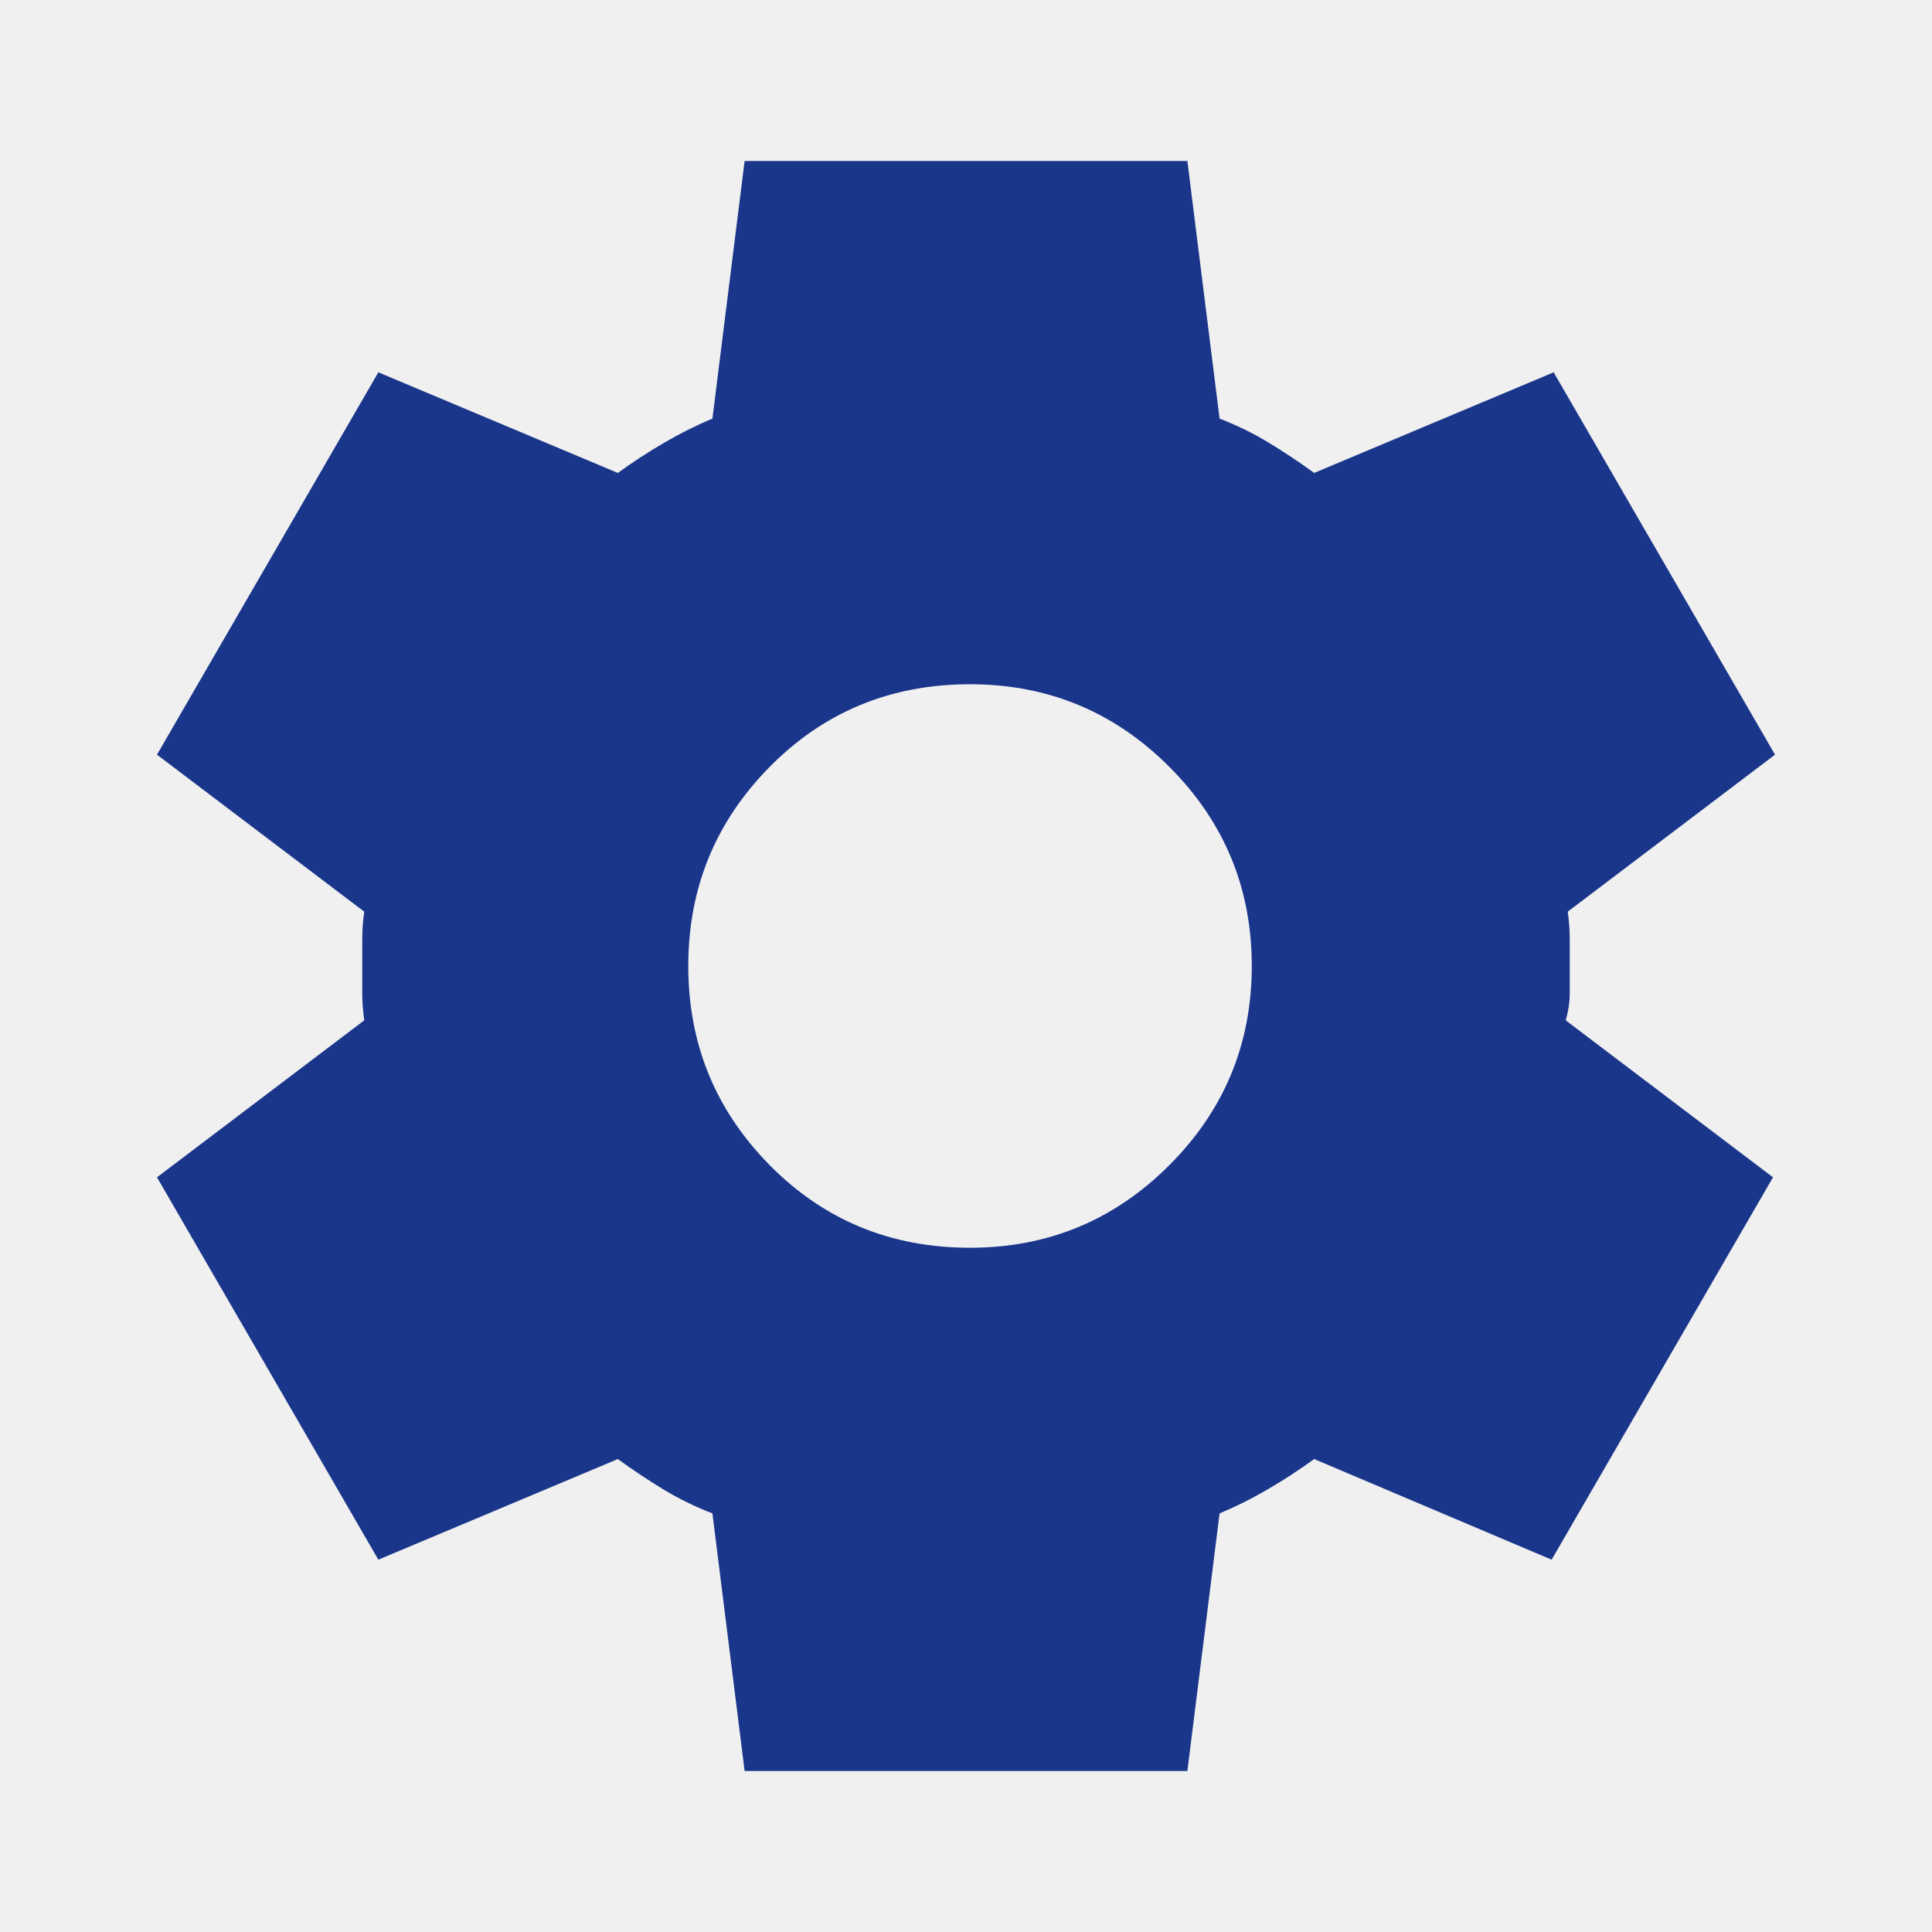
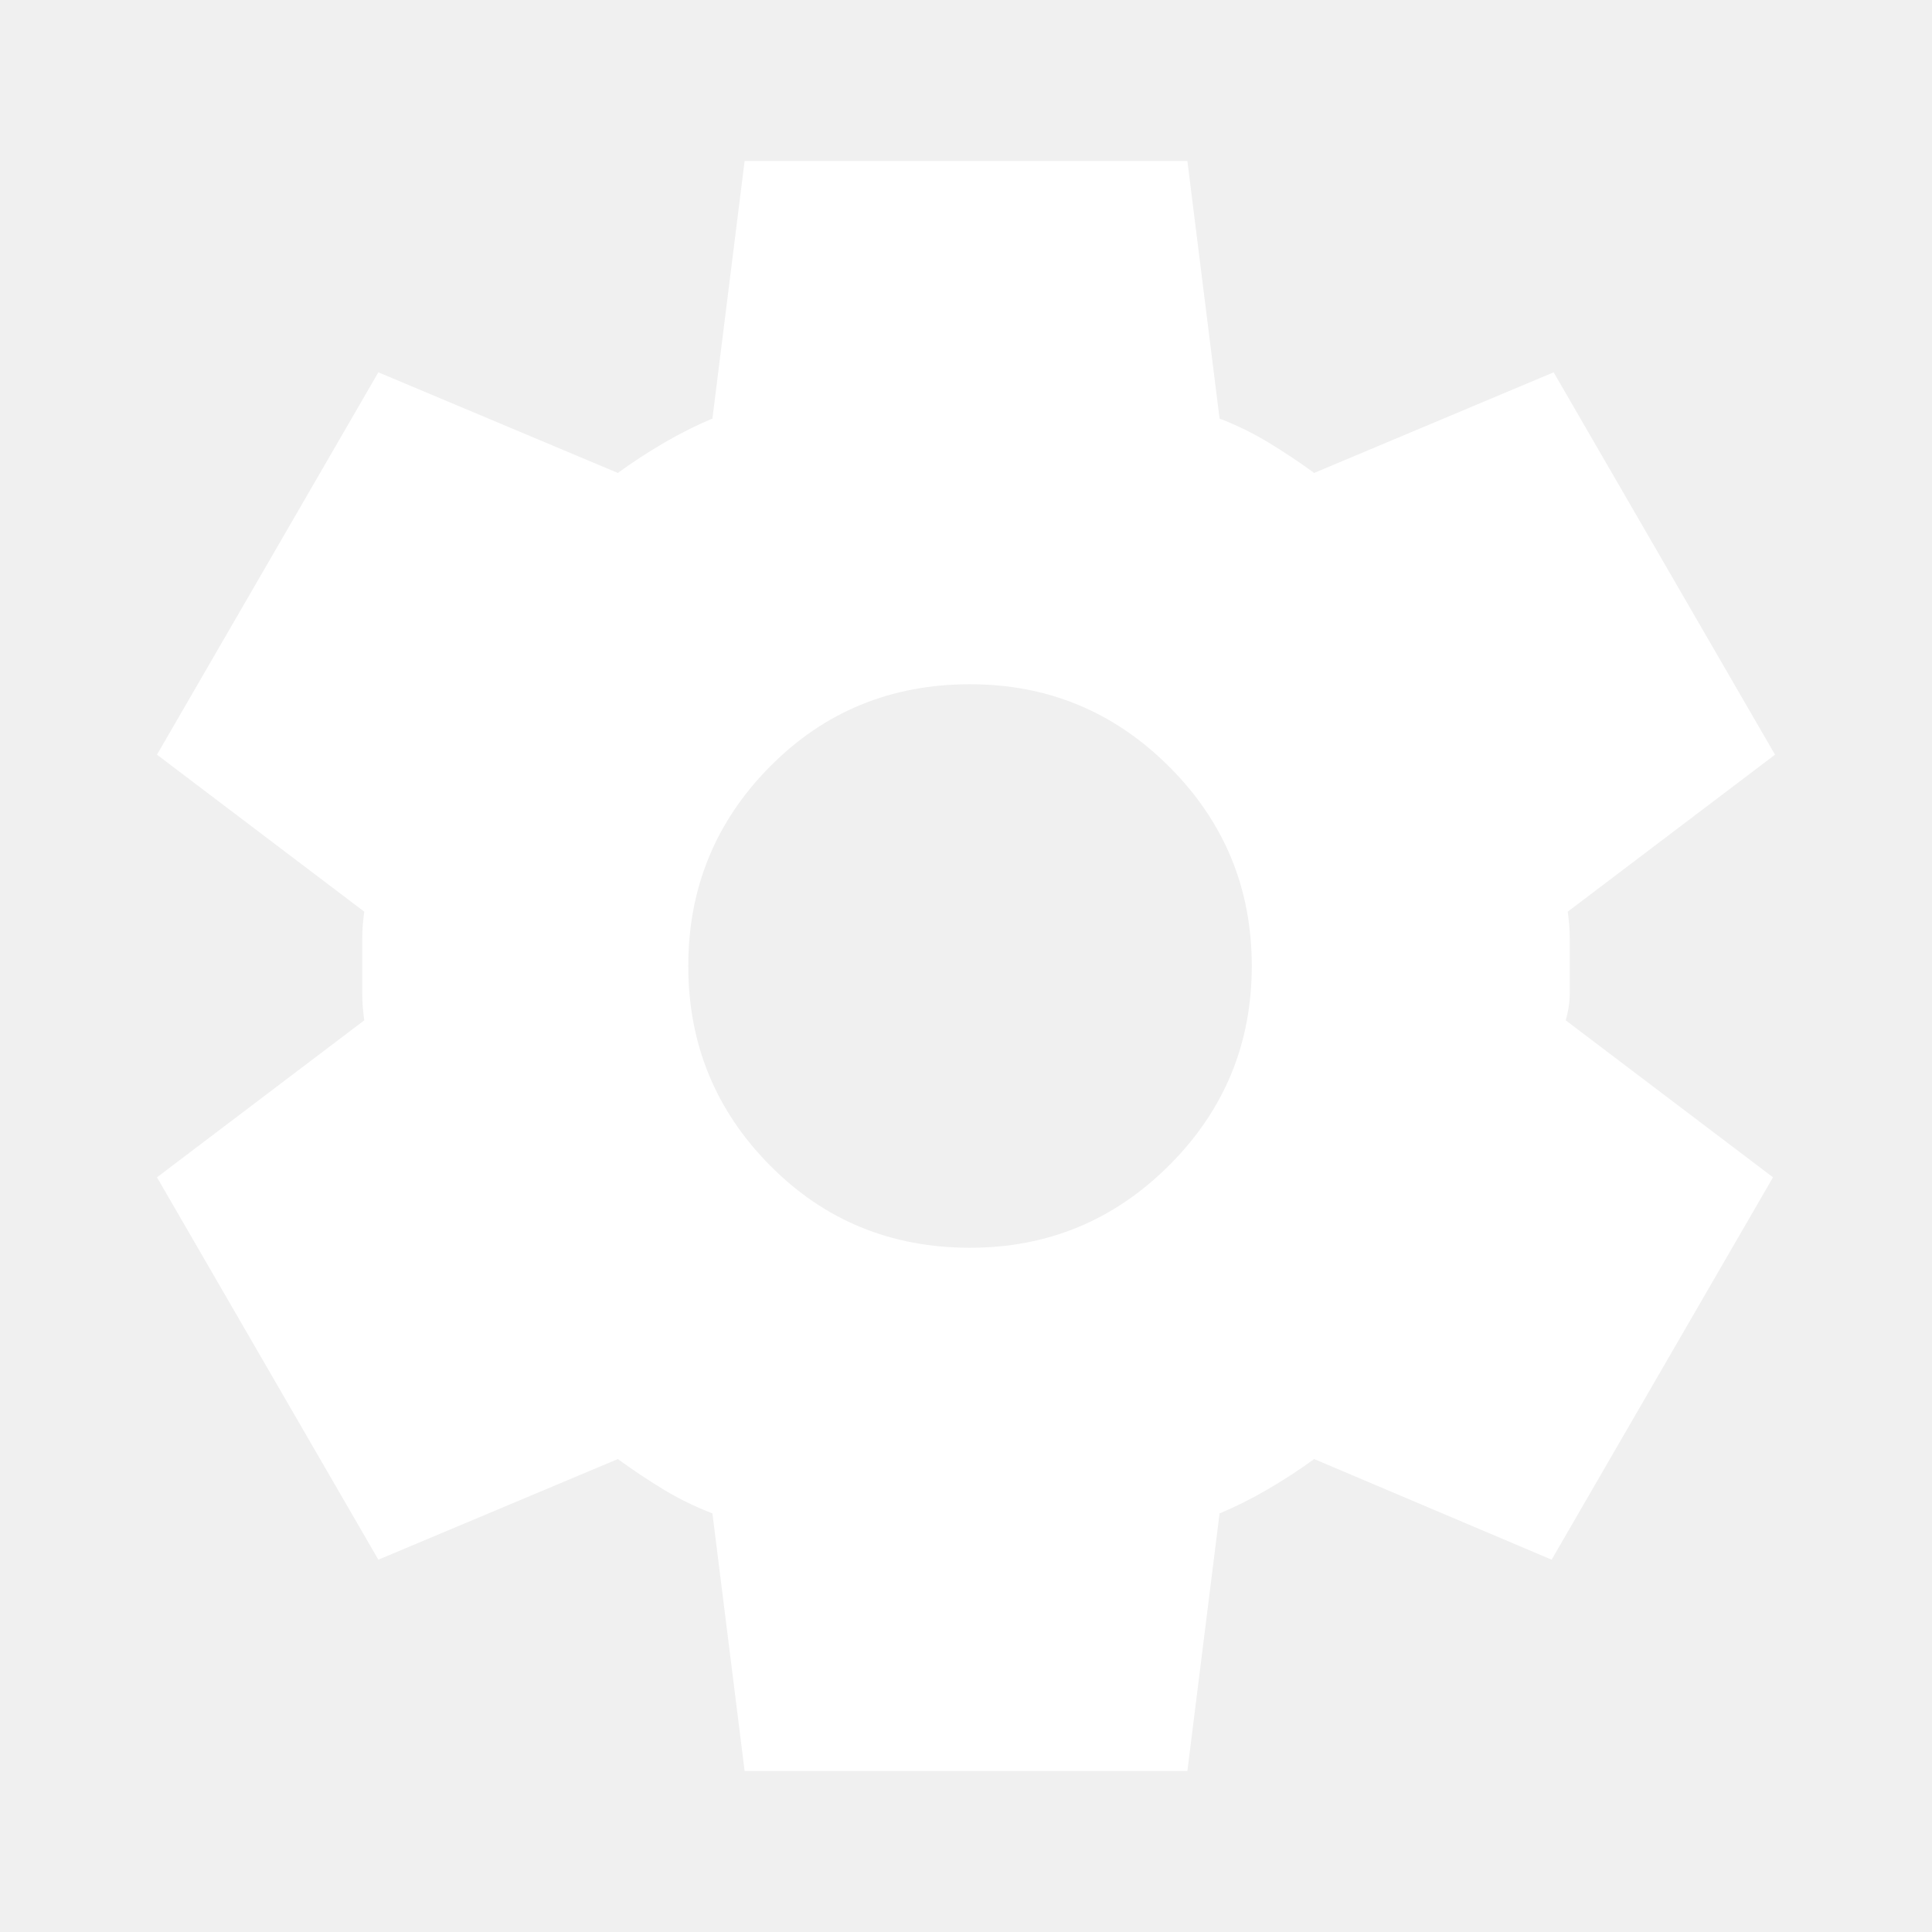
<svg xmlns="http://www.w3.org/2000/svg" width="231" height="231" viewBox="0 0 231 231" fill="none">
-   <path d="M89.031 211.75L85.181 180.95C83.096 180.148 81.131 179.185 79.286 178.062C77.441 176.94 75.636 175.736 73.872 174.453L45.237 186.484L18.769 140.766L43.553 121.997C43.393 120.874 43.312 119.791 43.312 118.748V112.252C43.312 111.209 43.393 110.126 43.553 109.003L18.769 90.234L45.237 44.516L73.872 56.547C75.636 55.264 77.481 54.06 79.406 52.938C81.331 51.815 83.256 50.852 85.181 50.05L89.031 19.25H141.969L145.819 50.05C147.904 50.852 149.869 51.815 151.714 52.938C153.559 54.06 155.364 55.264 157.128 56.547L185.763 44.516L212.231 90.234L187.447 109.003C187.607 110.126 187.688 111.209 187.688 112.252V118.748C187.688 119.791 187.527 120.874 187.206 121.997L211.991 140.766L185.522 186.484L157.128 174.453C155.364 175.736 153.519 176.94 151.594 178.062C149.669 179.185 147.744 180.148 145.819 180.95L141.969 211.75H89.031ZM115.981 149.188C125.285 149.188 133.226 145.899 139.803 139.322C146.38 132.745 149.669 124.804 149.669 115.5C149.669 106.196 146.38 98.255 139.803 91.678C133.226 85.101 125.285 81.812 115.981 81.812C106.517 81.812 98.536 85.101 92.039 91.678C85.542 98.255 82.294 106.196 82.294 115.5C82.294 124.804 85.542 132.745 92.039 139.322C98.536 145.899 106.517 149.188 115.981 149.188Z" fill="#1A368B" />
+   <path d="M89.031 211.75L85.181 180.95C83.096 180.148 81.131 179.185 79.286 178.062C77.441 176.94 75.636 175.736 73.872 174.453L45.237 186.484L18.769 140.766L43.553 121.997C43.393 120.874 43.312 119.791 43.312 118.748V112.252C43.312 111.209 43.393 110.126 43.553 109.003L18.769 90.234L45.237 44.516L73.872 56.547C75.636 55.264 77.481 54.06 79.406 52.938C81.331 51.815 83.256 50.852 85.181 50.05L89.031 19.25H141.969L145.819 50.05C147.904 50.852 149.869 51.815 151.714 52.938C153.559 54.06 155.364 55.264 157.128 56.547L185.763 44.516L212.231 90.234L187.447 109.003C187.607 110.126 187.688 111.209 187.688 112.252V118.748C187.688 119.791 187.527 120.874 187.206 121.997L211.991 140.766L185.522 186.484L157.128 174.453C155.364 175.736 153.519 176.94 151.594 178.062C149.669 179.185 147.744 180.148 145.819 180.95L141.969 211.75H89.031ZM115.981 149.188C125.285 149.188 133.226 145.899 139.803 139.322C146.38 132.745 149.669 124.804 149.669 115.5C149.669 106.196 146.38 98.255 139.803 91.678C133.226 85.101 125.285 81.812 115.981 81.812C106.517 81.812 98.536 85.101 92.039 91.678C85.542 98.255 82.294 106.196 82.294 115.5C82.294 124.804 85.542 132.745 92.039 139.322C98.536 145.899 106.517 149.188 115.981 149.188Z" fill="white" />
</svg>
